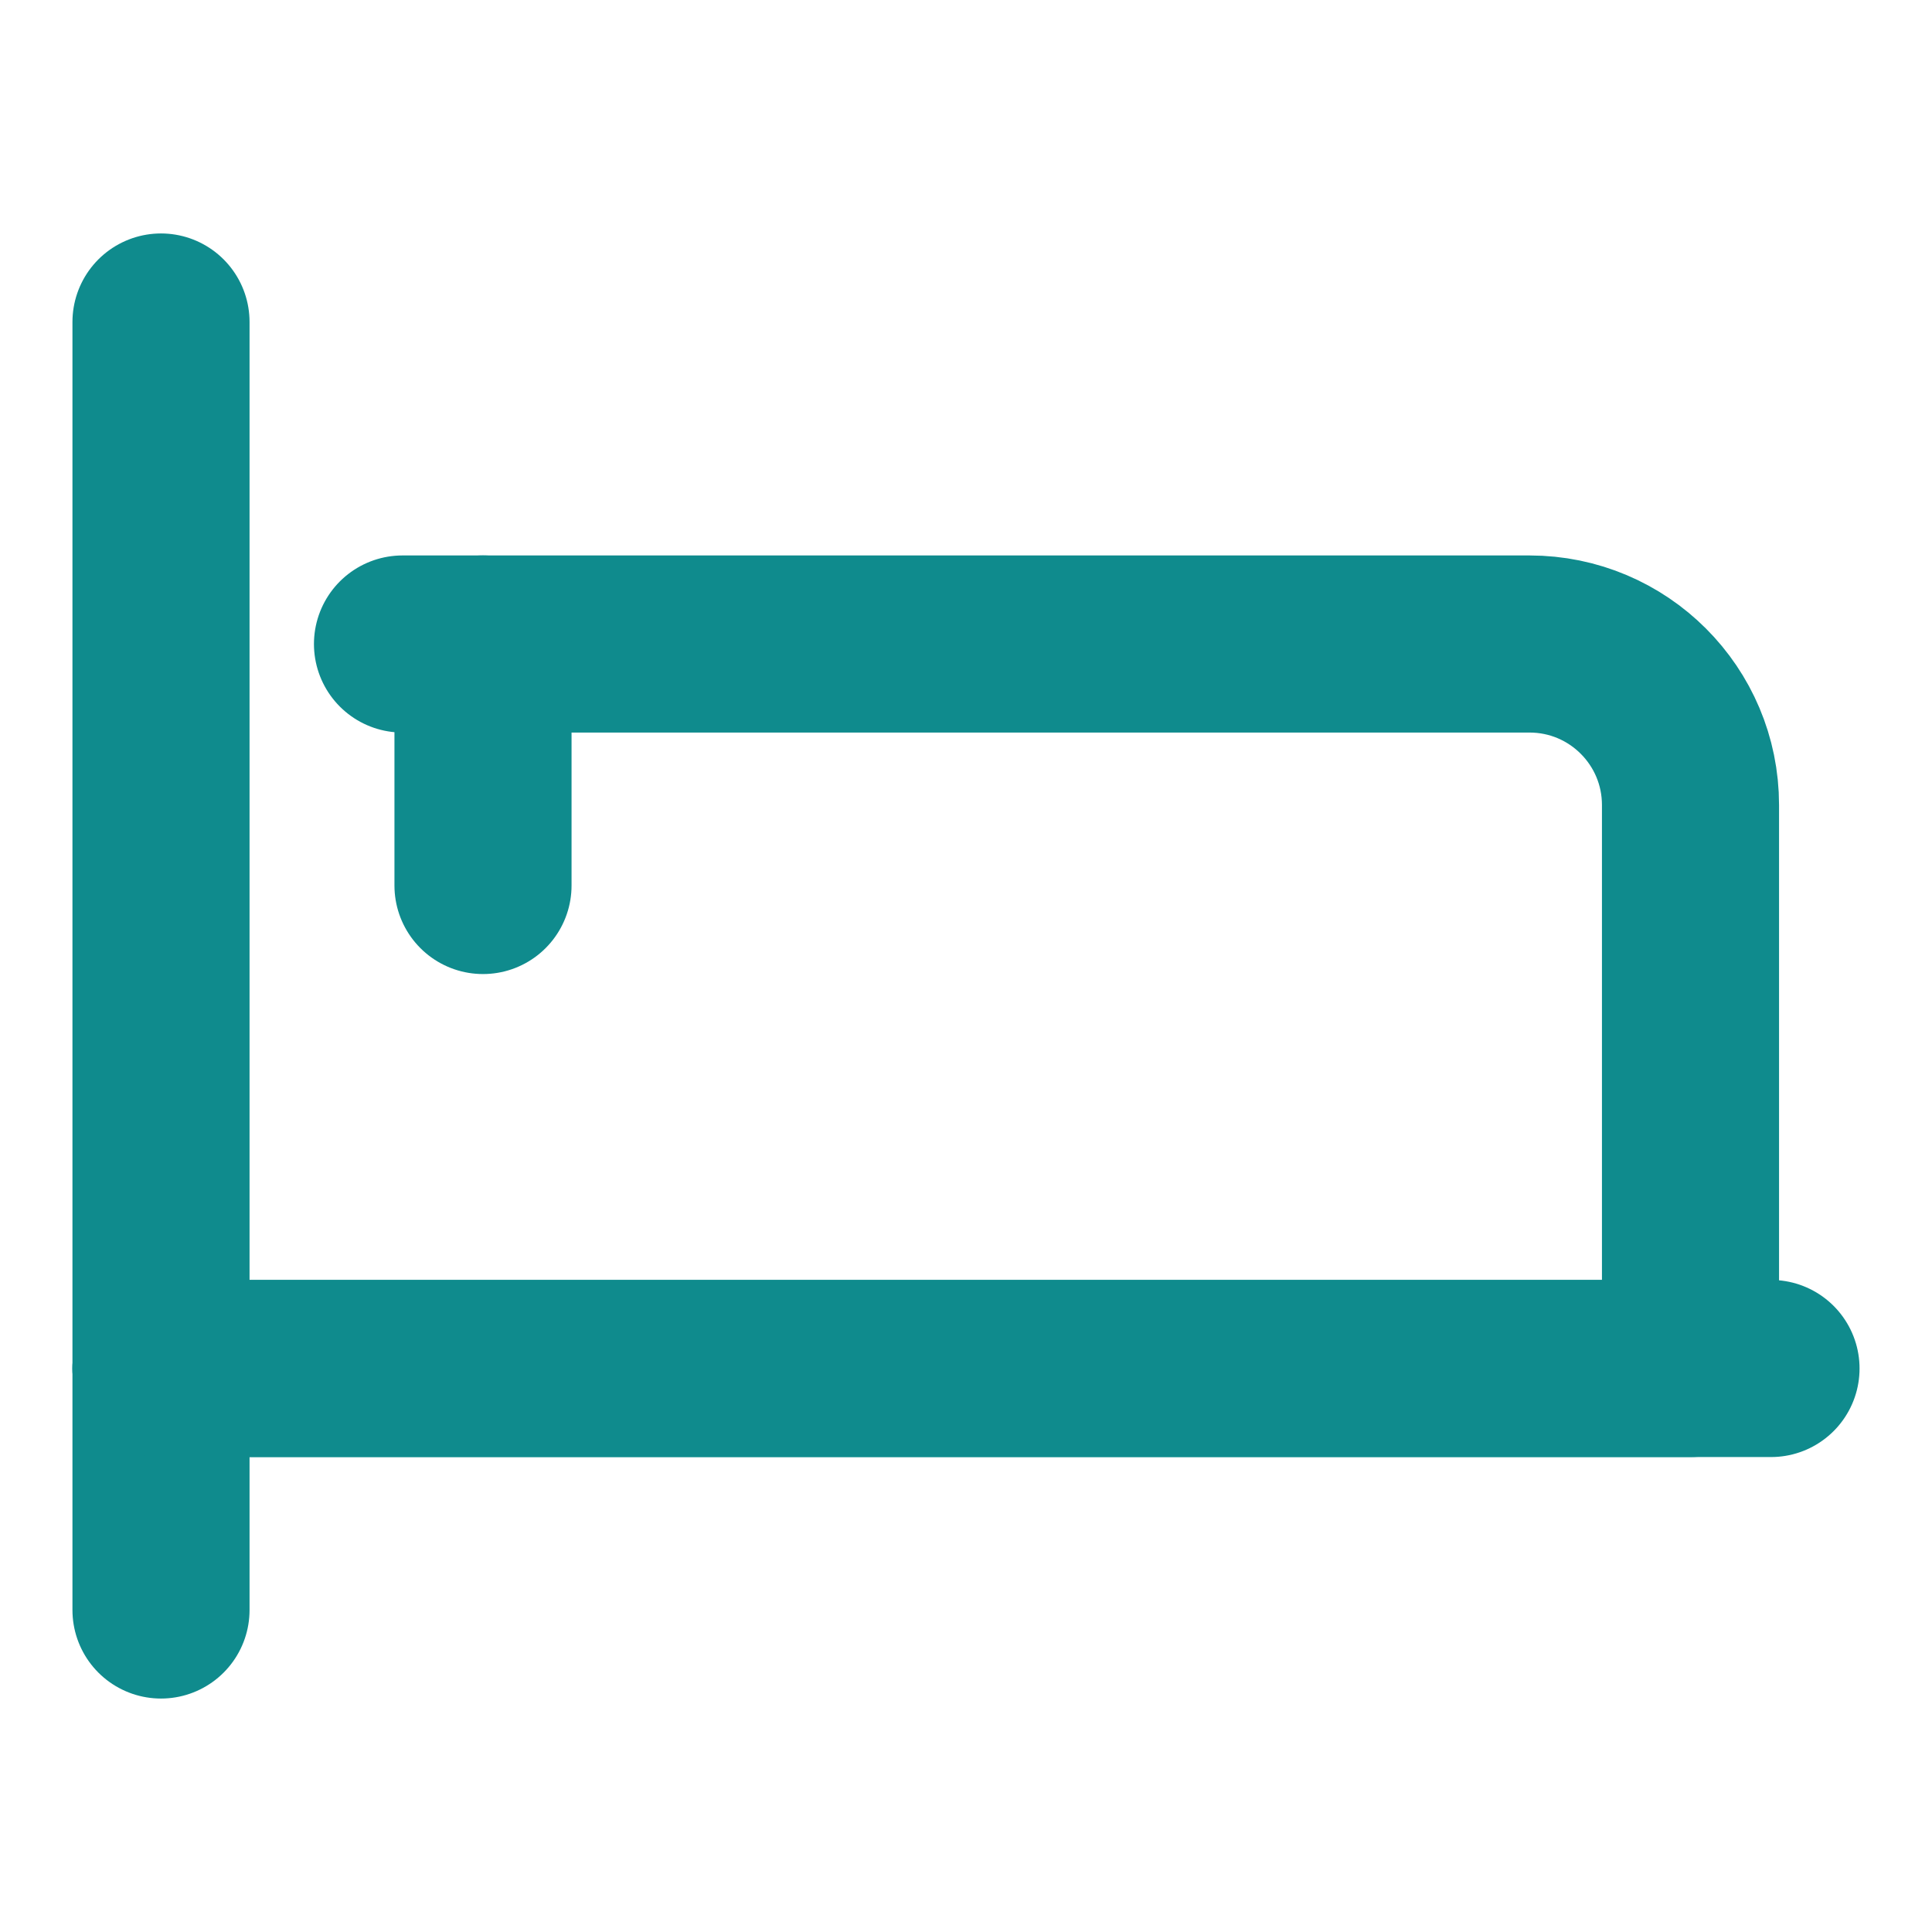
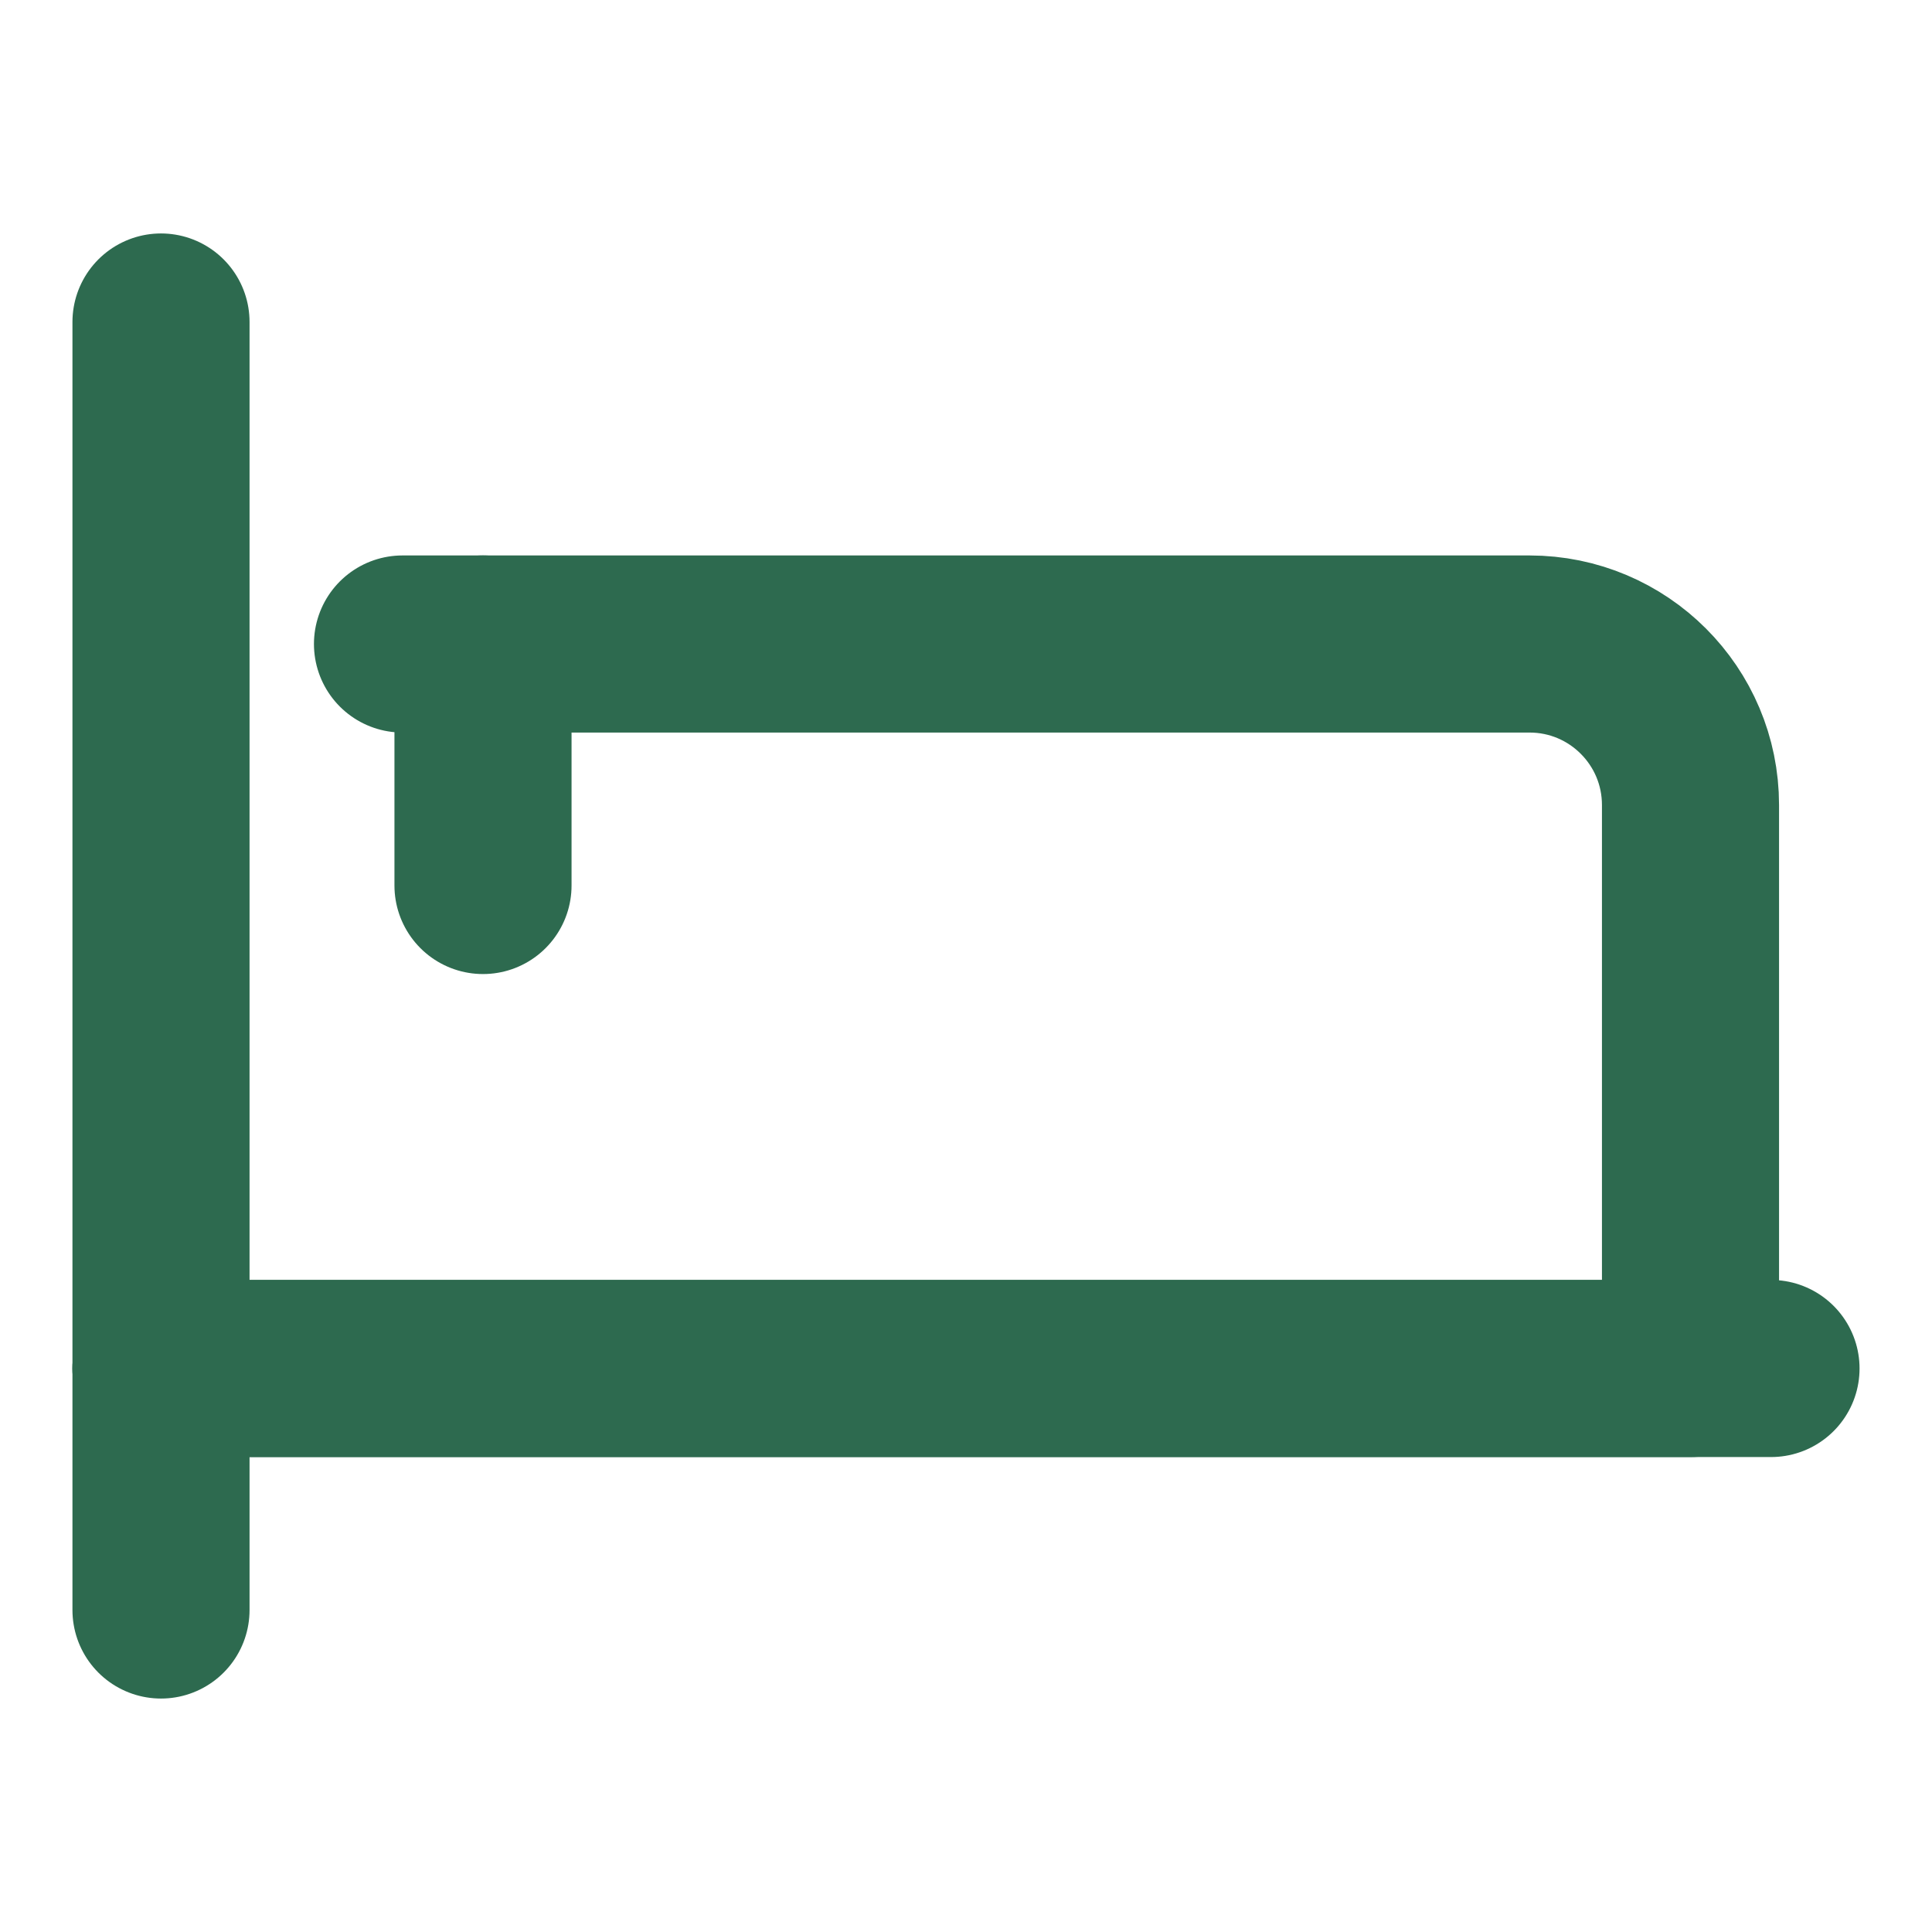
- <svg xmlns="http://www.w3.org/2000/svg" width="24" height="24" viewBox="0 0 24 24" fill="none" stroke="#0F8B8D" stroke-width="2.2" stroke-linecap="round" stroke-linejoin="round">
+ <svg xmlns="http://www.w3.org/2000/svg" width="24" height="24" viewBox="0 0 24 24" fill="none" stroke="#2D6A4F" stroke-width="2.2" stroke-linecap="round" stroke-linejoin="round">
  <path d="M2 4v16" />
  <path d="M2 17h20" />
  <path d="M5 8h14a2 2 0 0 1 2 2v7H2" />
  <path d="M6 11V8" />
</svg>
